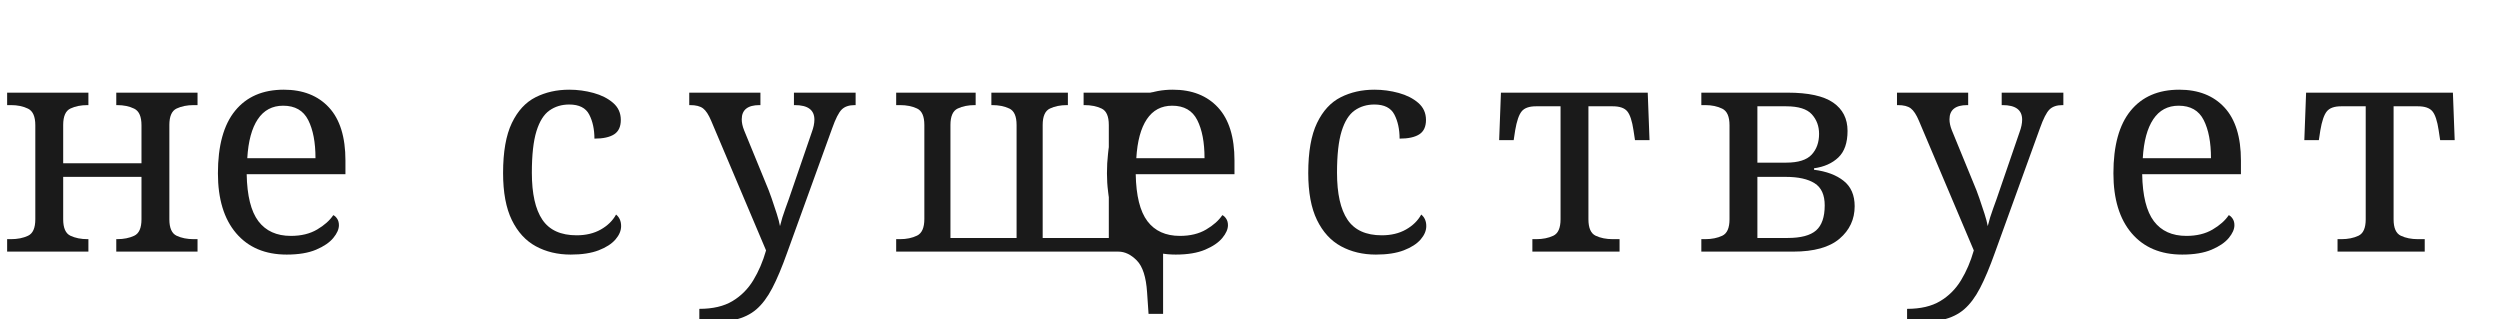
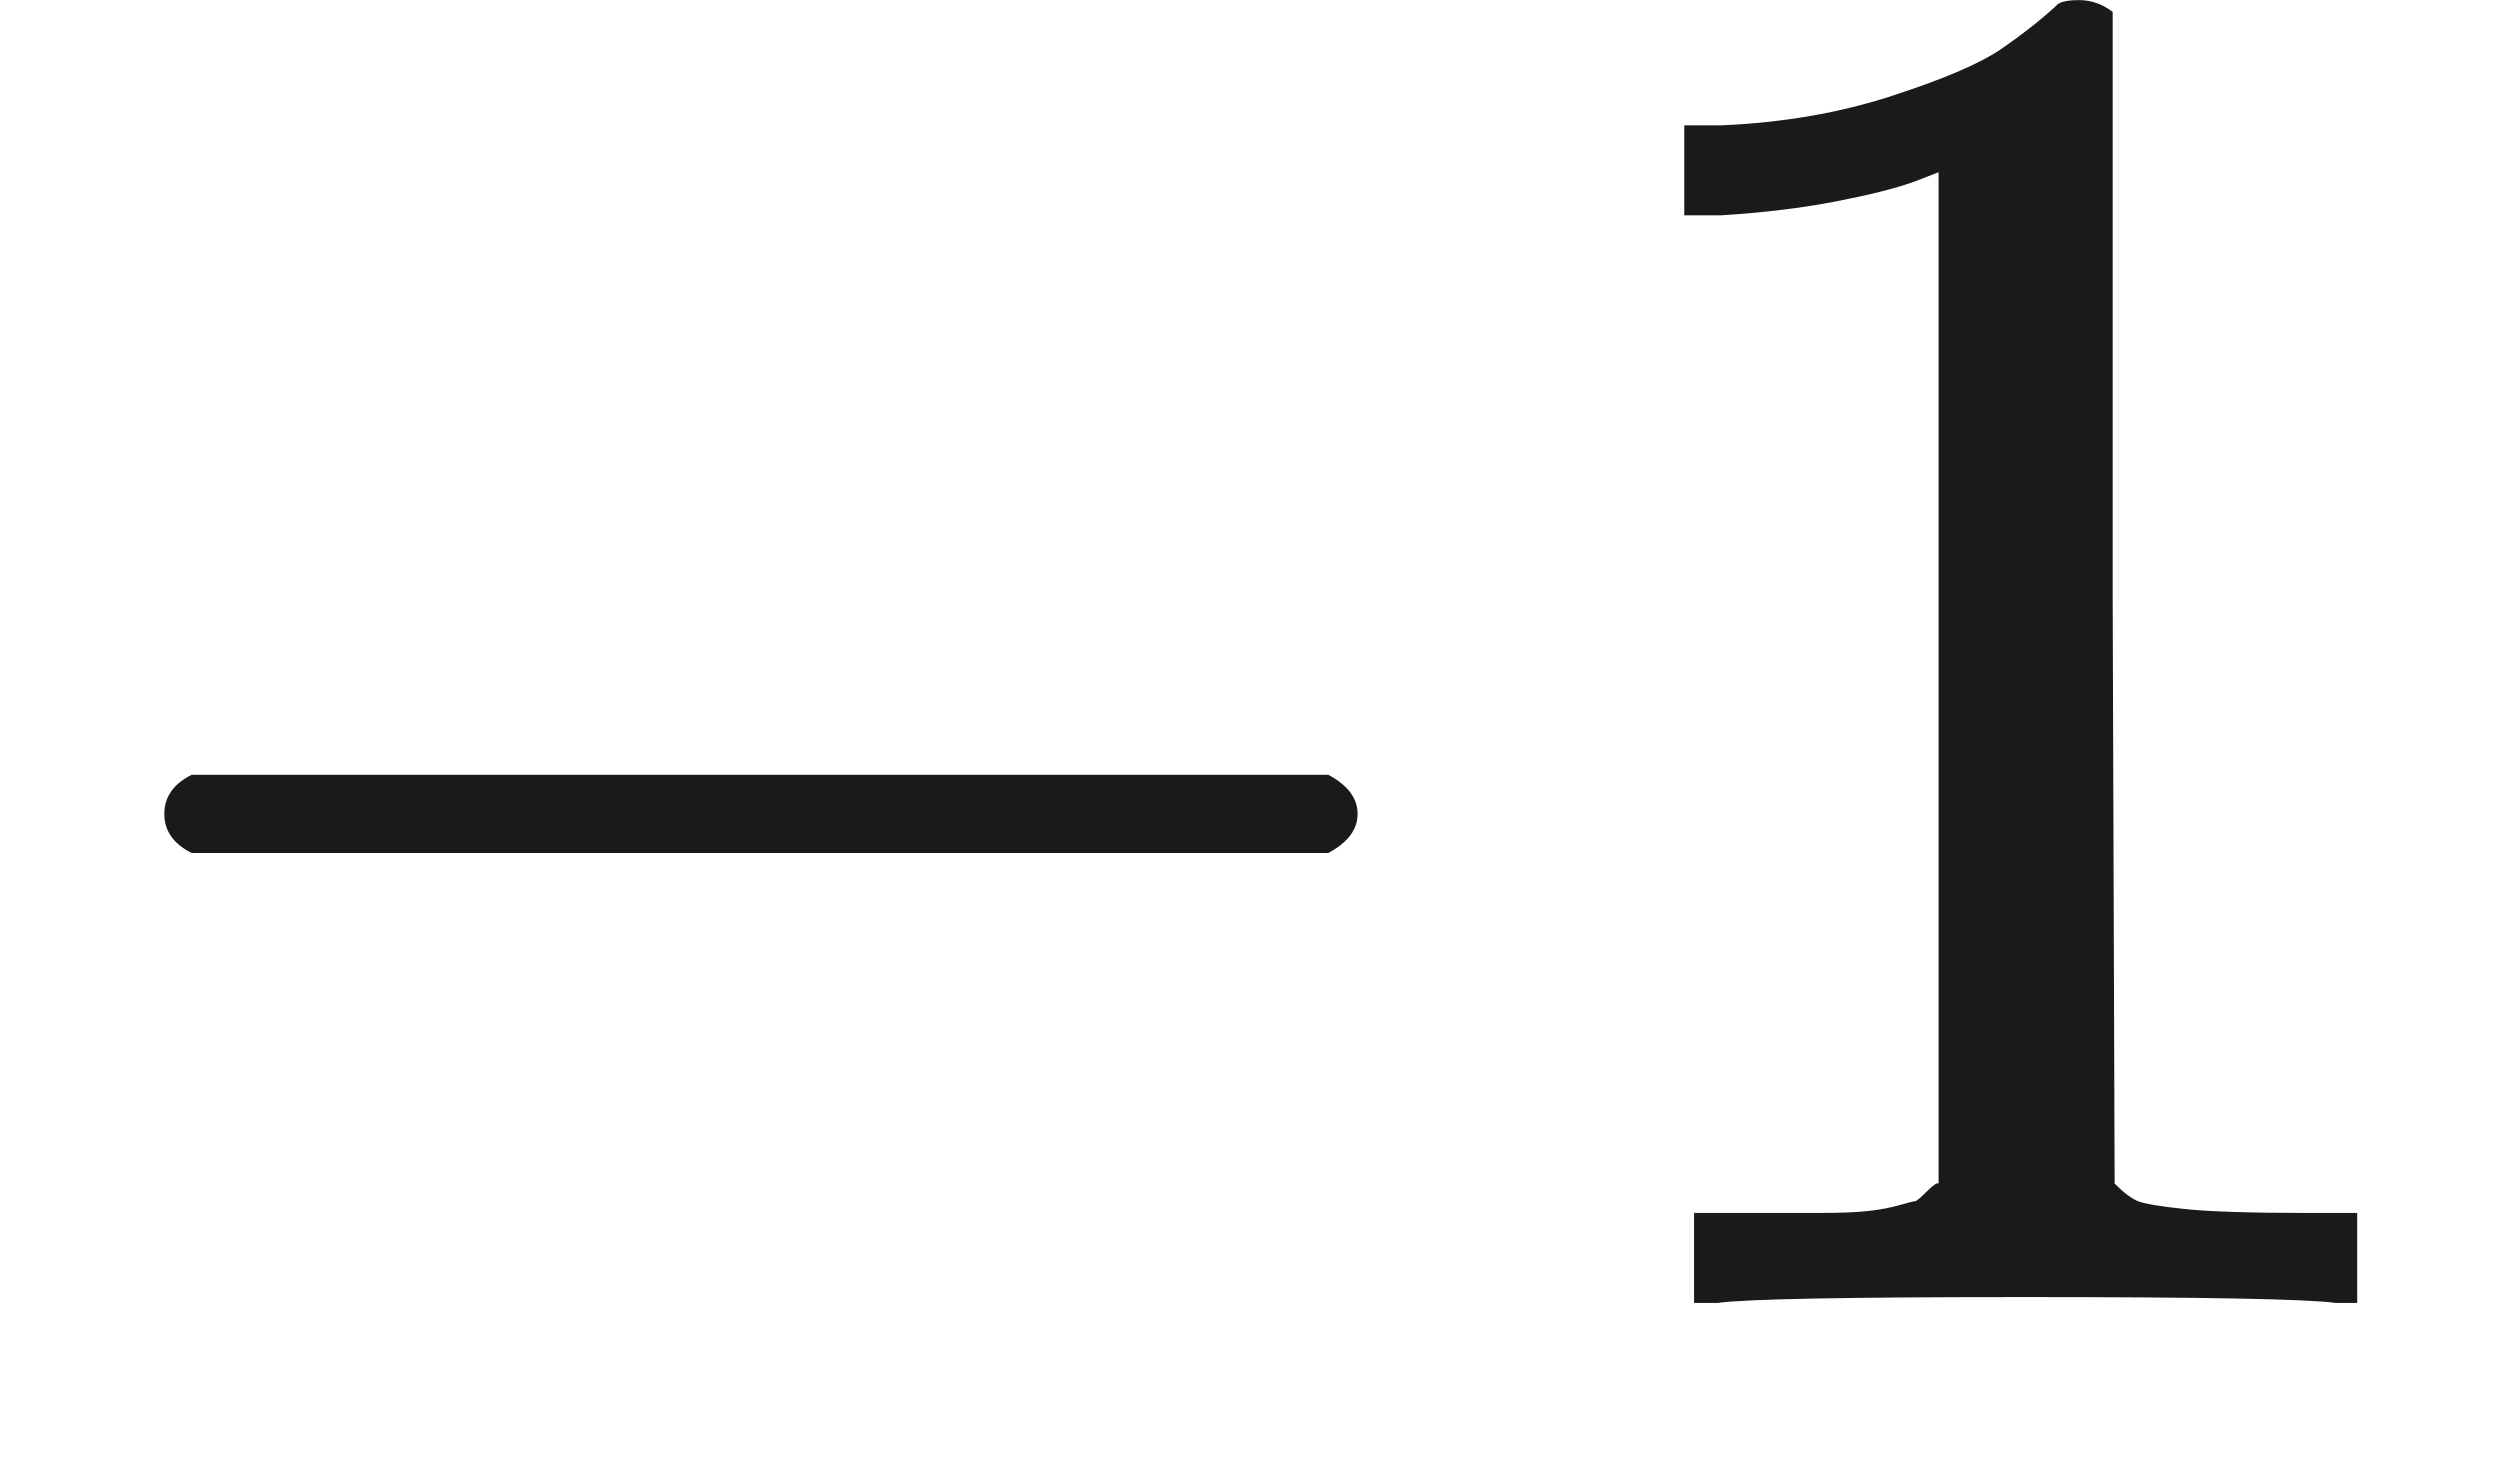
- <svg xmlns="http://www.w3.org/2000/svg" style="vertical-align: -0.452ex;" width="134.84px" height="17.19px" role="img" focusable="false" viewBox="0 -750 7450 950">
+ <svg xmlns="http://www.w3.org/2000/svg" style="vertical-align: -0.186ex;" width="23.13px" height="13.54px" role="img" focusable="false" viewBox="0 -666 1278 748">
  <g stroke="#1a1a1a" fill="#1a1a1a" stroke-width="0" transform="scale(1,-1)">
    <g data-mml-node="math">
-       <g data-mml-node="mtext">
-         <text data-variant="normal" transform="scale(1,-1)" font-size="884px" font-family="serif">н</text>
-         <text data-variant="normal" transform="translate(600,0) scale(1,-1)" font-size="884px" font-family="serif">е</text>
-         <path data-c="20" d="" transform="translate(1200,0)" />
-         <text data-variant="normal" transform="translate(1450,0) scale(1,-1)" font-size="884px" font-family="serif">с</text>
-         <text data-variant="normal" transform="translate(2050,0) scale(1,-1)" font-size="884px" font-family="serif">у</text>
-         <text data-variant="normal" transform="translate(2650,0) scale(1,-1)" font-size="884px" font-family="serif">щ</text>
-         <text data-variant="normal" transform="translate(3250,0) scale(1,-1)" font-size="884px" font-family="serif">е</text>
-         <text data-variant="normal" transform="translate(3850,0) scale(1,-1)" font-size="884px" font-family="serif">с</text>
-         <text data-variant="normal" transform="translate(4450,0) scale(1,-1)" font-size="884px" font-family="serif">т</text>
-         <text data-variant="normal" transform="translate(5050,0) scale(1,-1)" font-size="884px" font-family="serif">в</text>
-         <text data-variant="normal" transform="translate(5650,0) scale(1,-1)" font-size="884px" font-family="serif">у</text>
-         <text data-variant="normal" transform="translate(6250,0) scale(1,-1)" font-size="884px" font-family="serif">е</text>
-         <text data-variant="normal" transform="translate(6850,0) scale(1,-1)" font-size="884px" font-family="serif">т</text>
+       <g data-mml-node="mo">
+         <path data-c="2212" d="M84 237T84 250T98 270H679Q694 262 694 250T679 230H98Q84 237 84 250Z" />
+       </g>
+       <g data-mml-node="mn" transform="translate(778,0)">
+         <path data-c="31" d="M213 578L200 573Q186 568 160 563T102 556H83V602H102Q149 604 189 617T245 641T273 663Q275 666 285 666Q294 666 302 660V361L303 61Q310 54 315 52T339 48T401 46H427V0H416Q395 3 257 3Q121 3 100 0H88V46H114Q136 46 152 46T177 47T193 50T201 52T207 57T213 61V578Z" />
      </g>
    </g>
  </g>
</svg>
